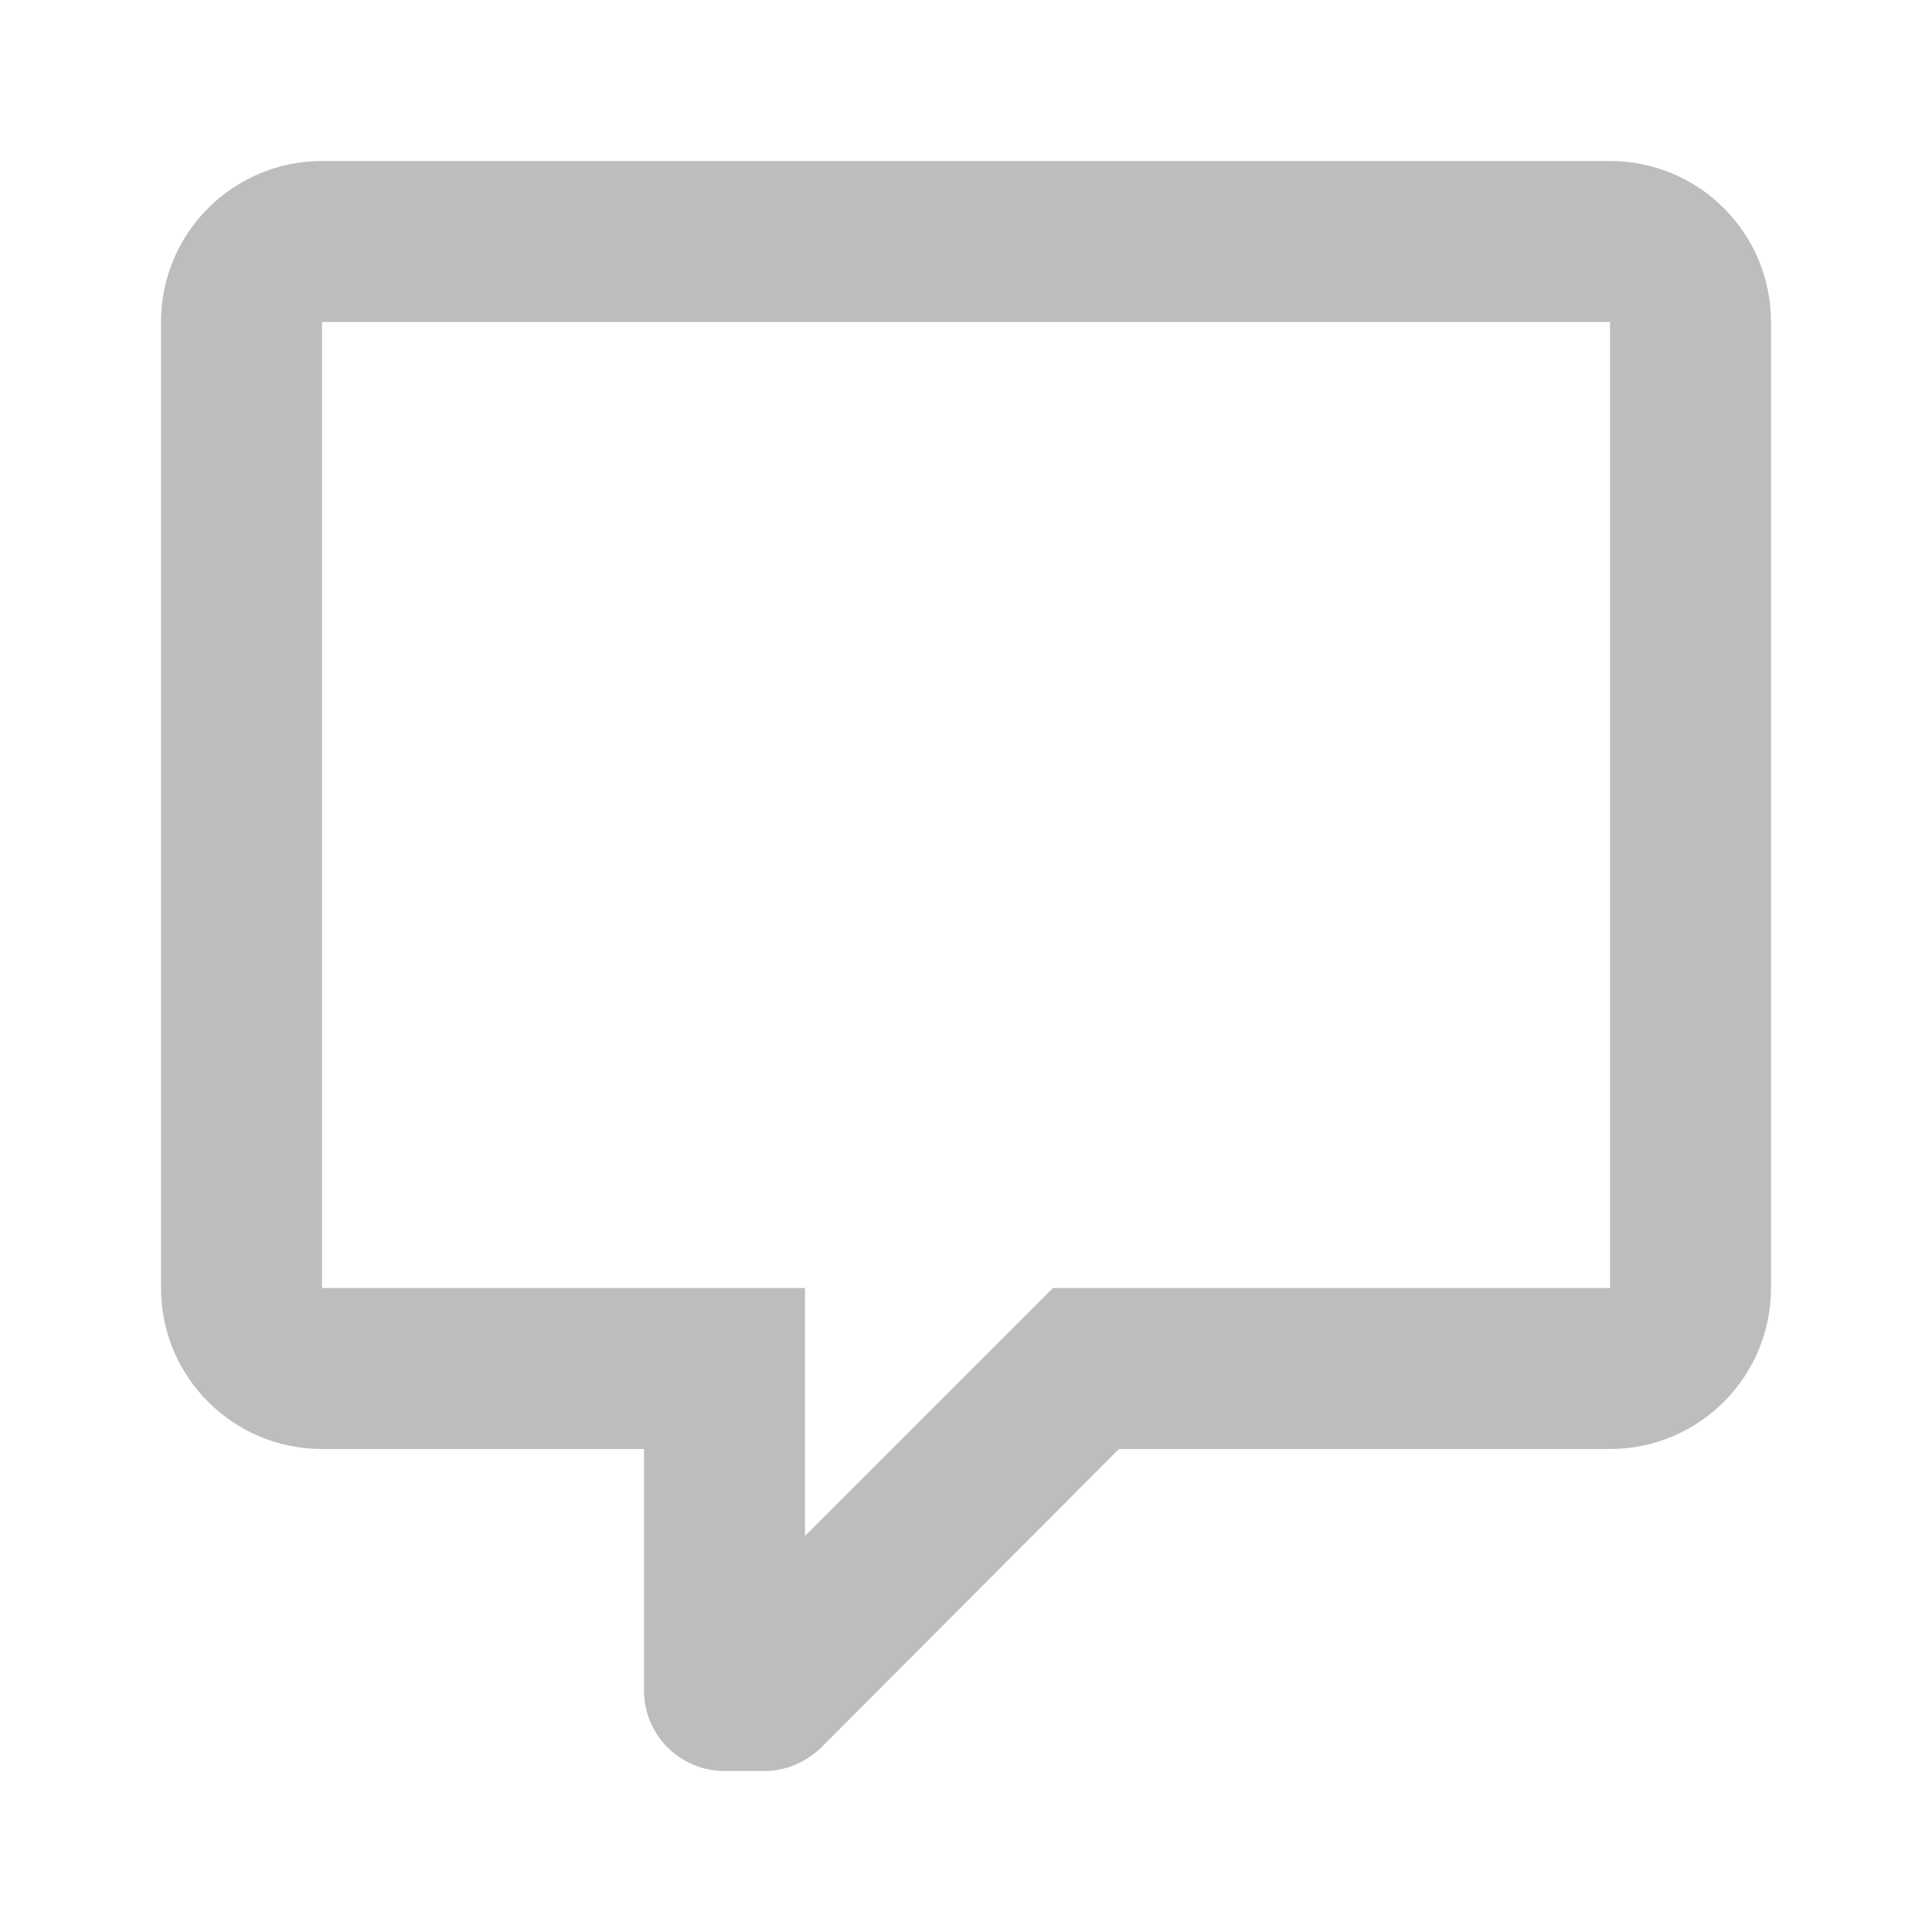
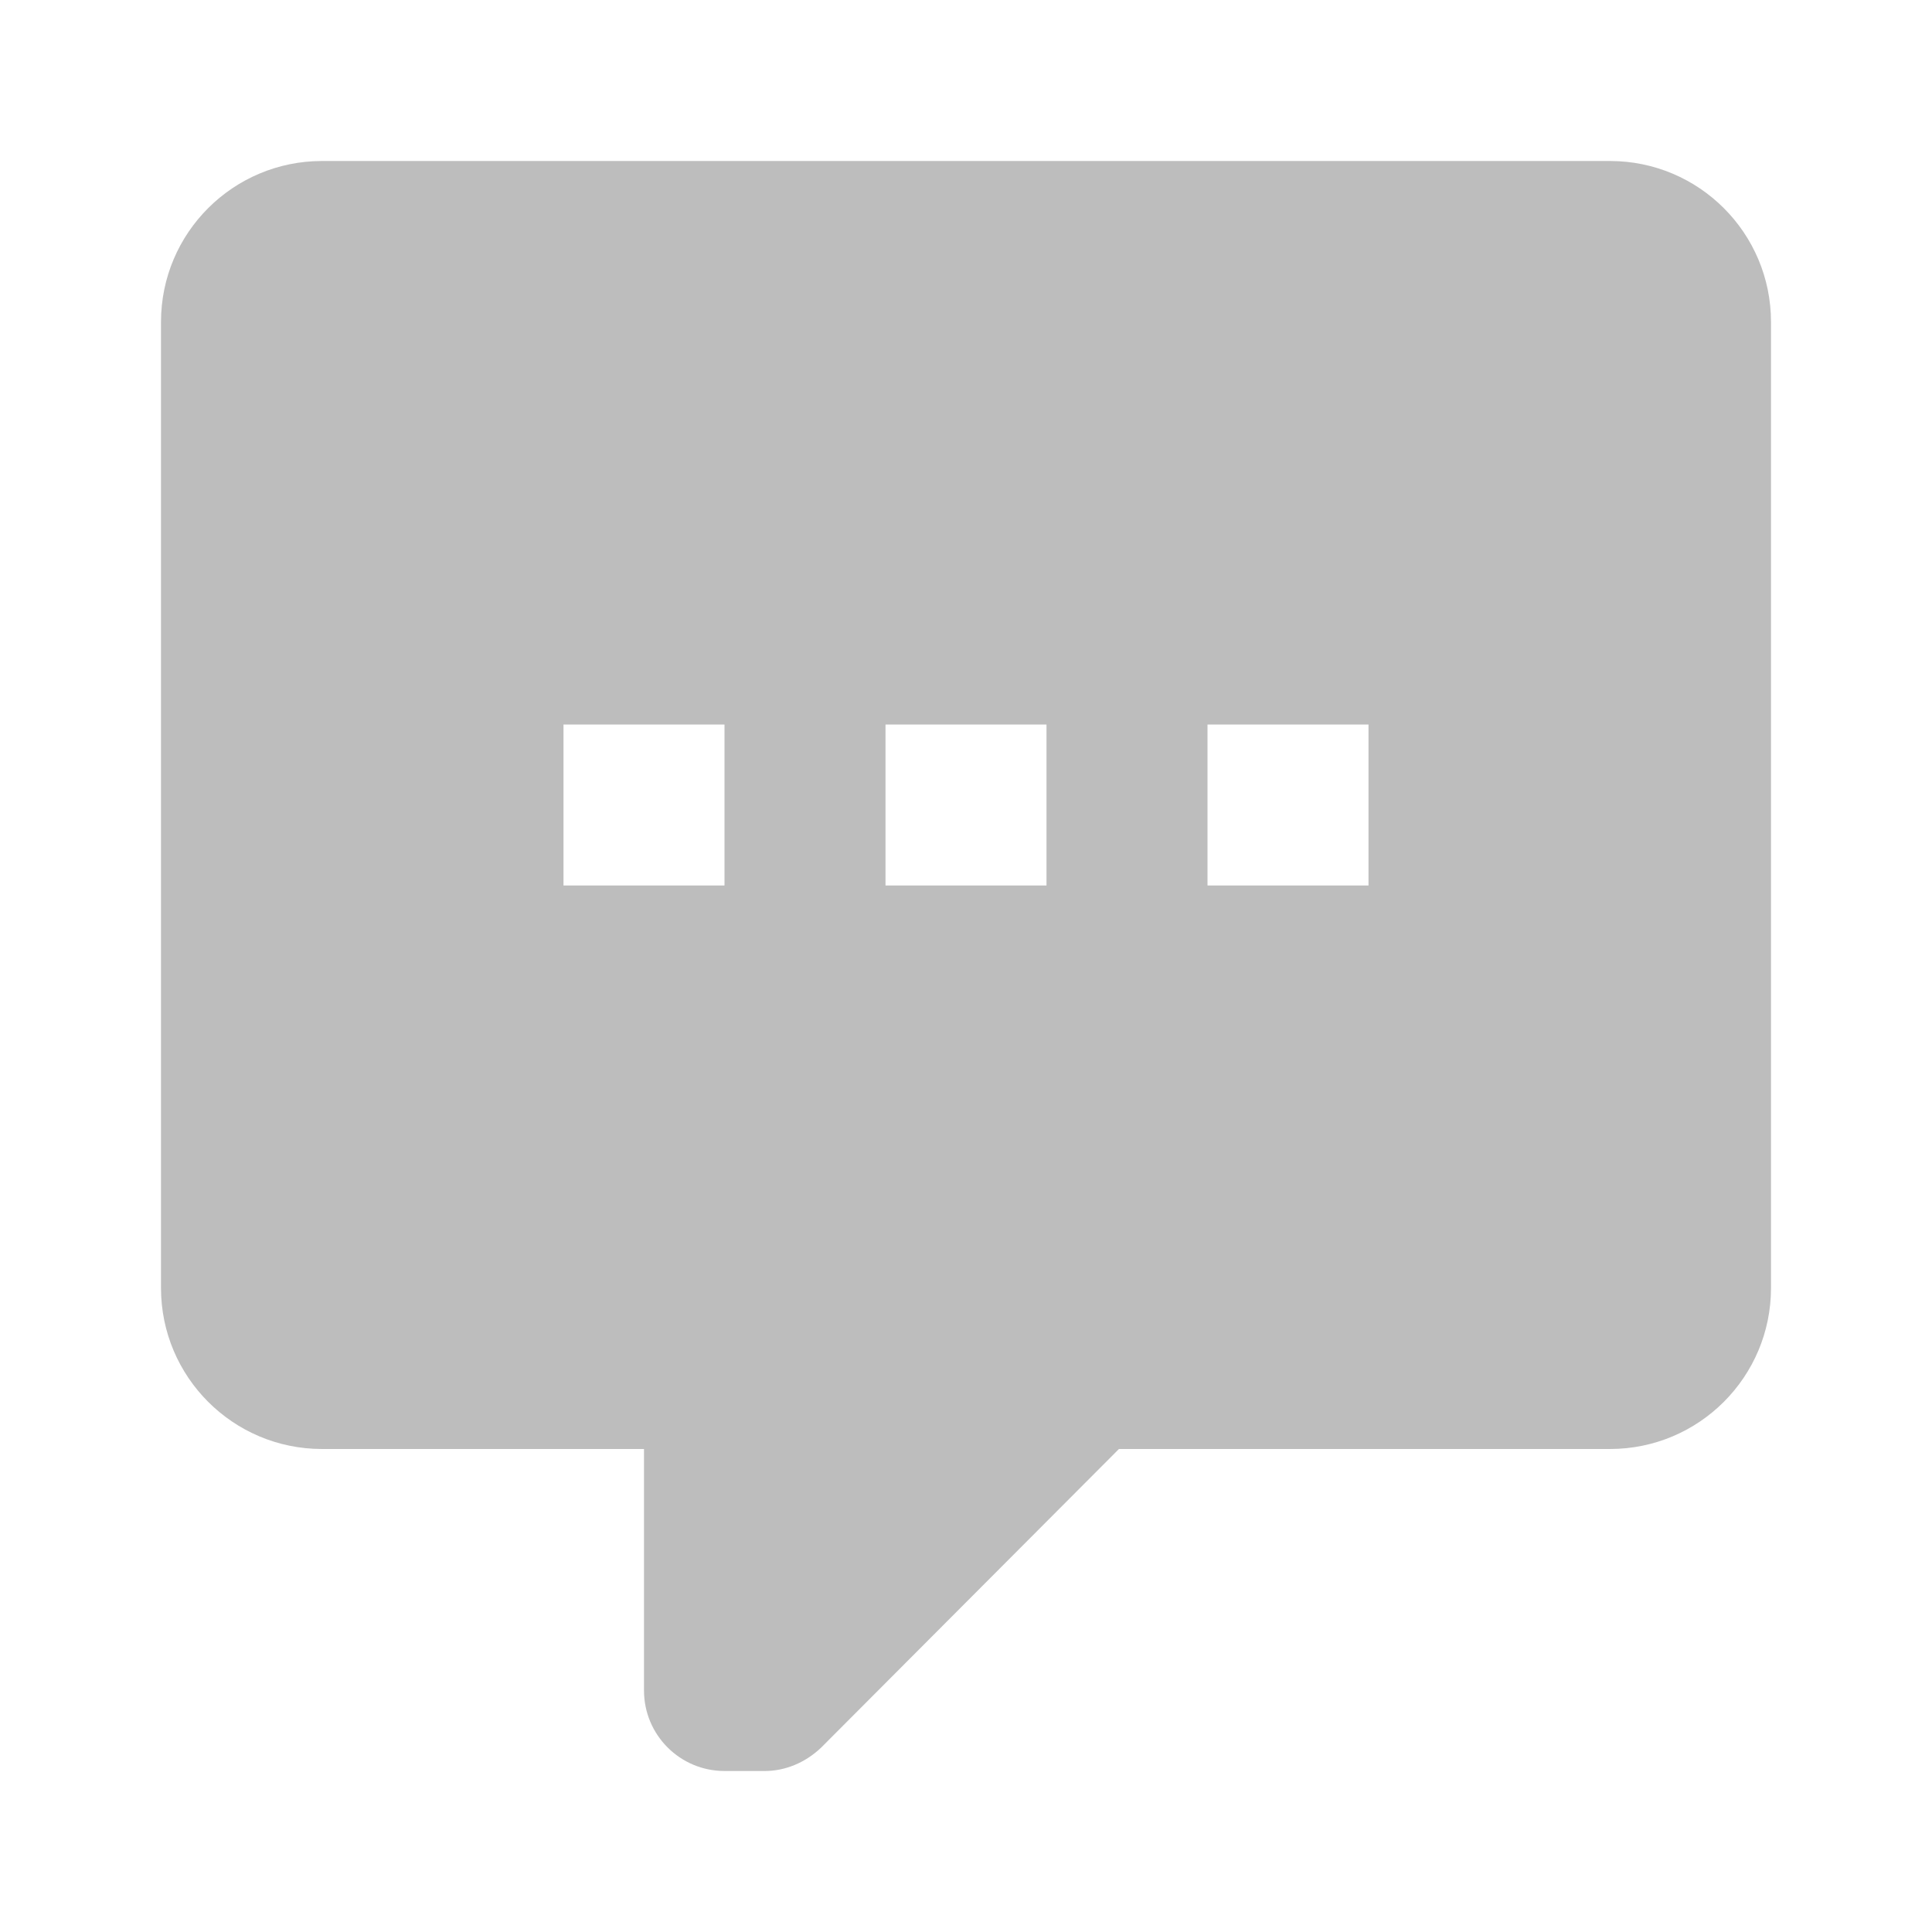
- <svg xmlns="http://www.w3.org/2000/svg" version="1.1" width="24" height="24" viewBox="0 0 24 24">
-   <path fill="#bdbdbd" d="M9,22A1,1 0 0,1 8,21V18H4A2,2 0 0,1 2,16V4C2,2.89 2.9,2 4,2H20A2,2 0 0,1 22,4V16A2,2 0 0,1 20,18H13.9L10.2,21.71C10,21.9 9.75,22 9.5,22V22H9M10,16V19.08L13.08,16H20V4H4V16H10Z" />
+ <svg style="width:24px;height:24px" viewBox="0 0 24 24">
+   <path fill="#bdbdbd" d="M9,22A1,1 0 0,1 8,21V18H4A2,2 0 0,1 2,16V4C2,2.89 2.9,2 4,2H20A2,2 0 0,1 22,4V16A2,2 0 0,1 20,18H13.9L10.2,21.71C10,21.9 9.75,22 9.5,22V22H9M17,11V9H15V11H17M13,11V9H11V11H13M9,11V9H7V11H9Z" />
</svg>
